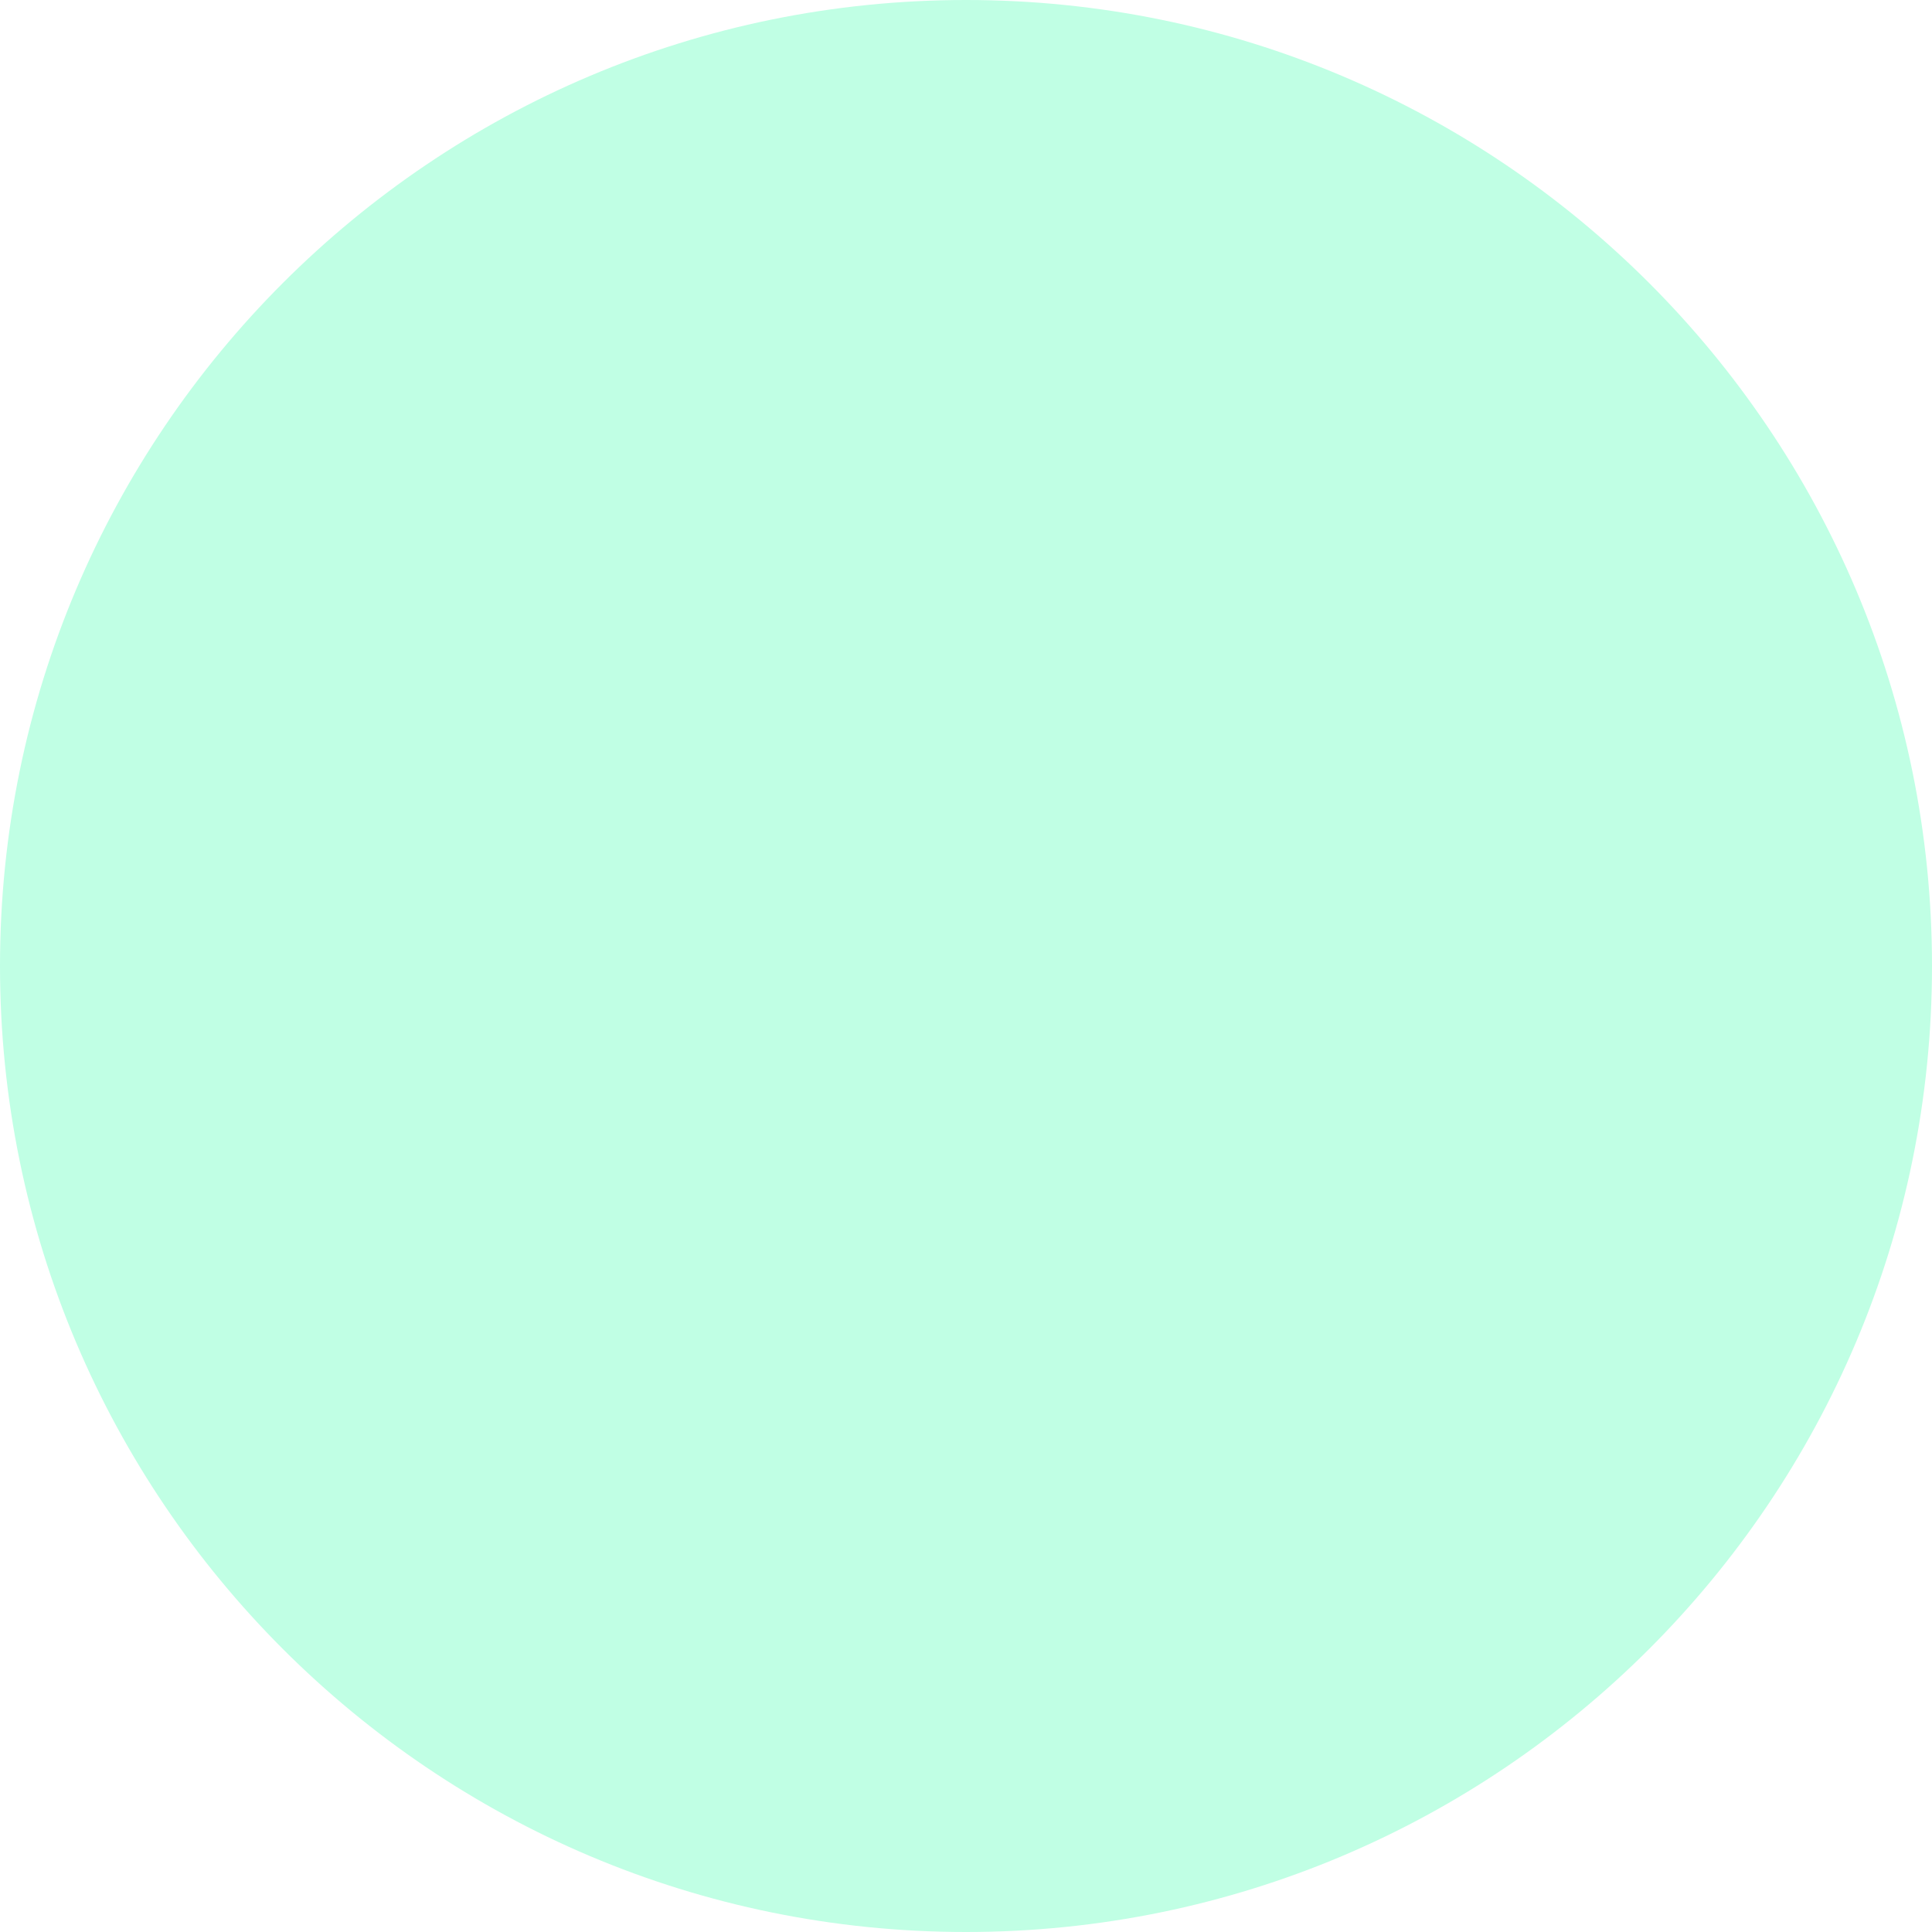
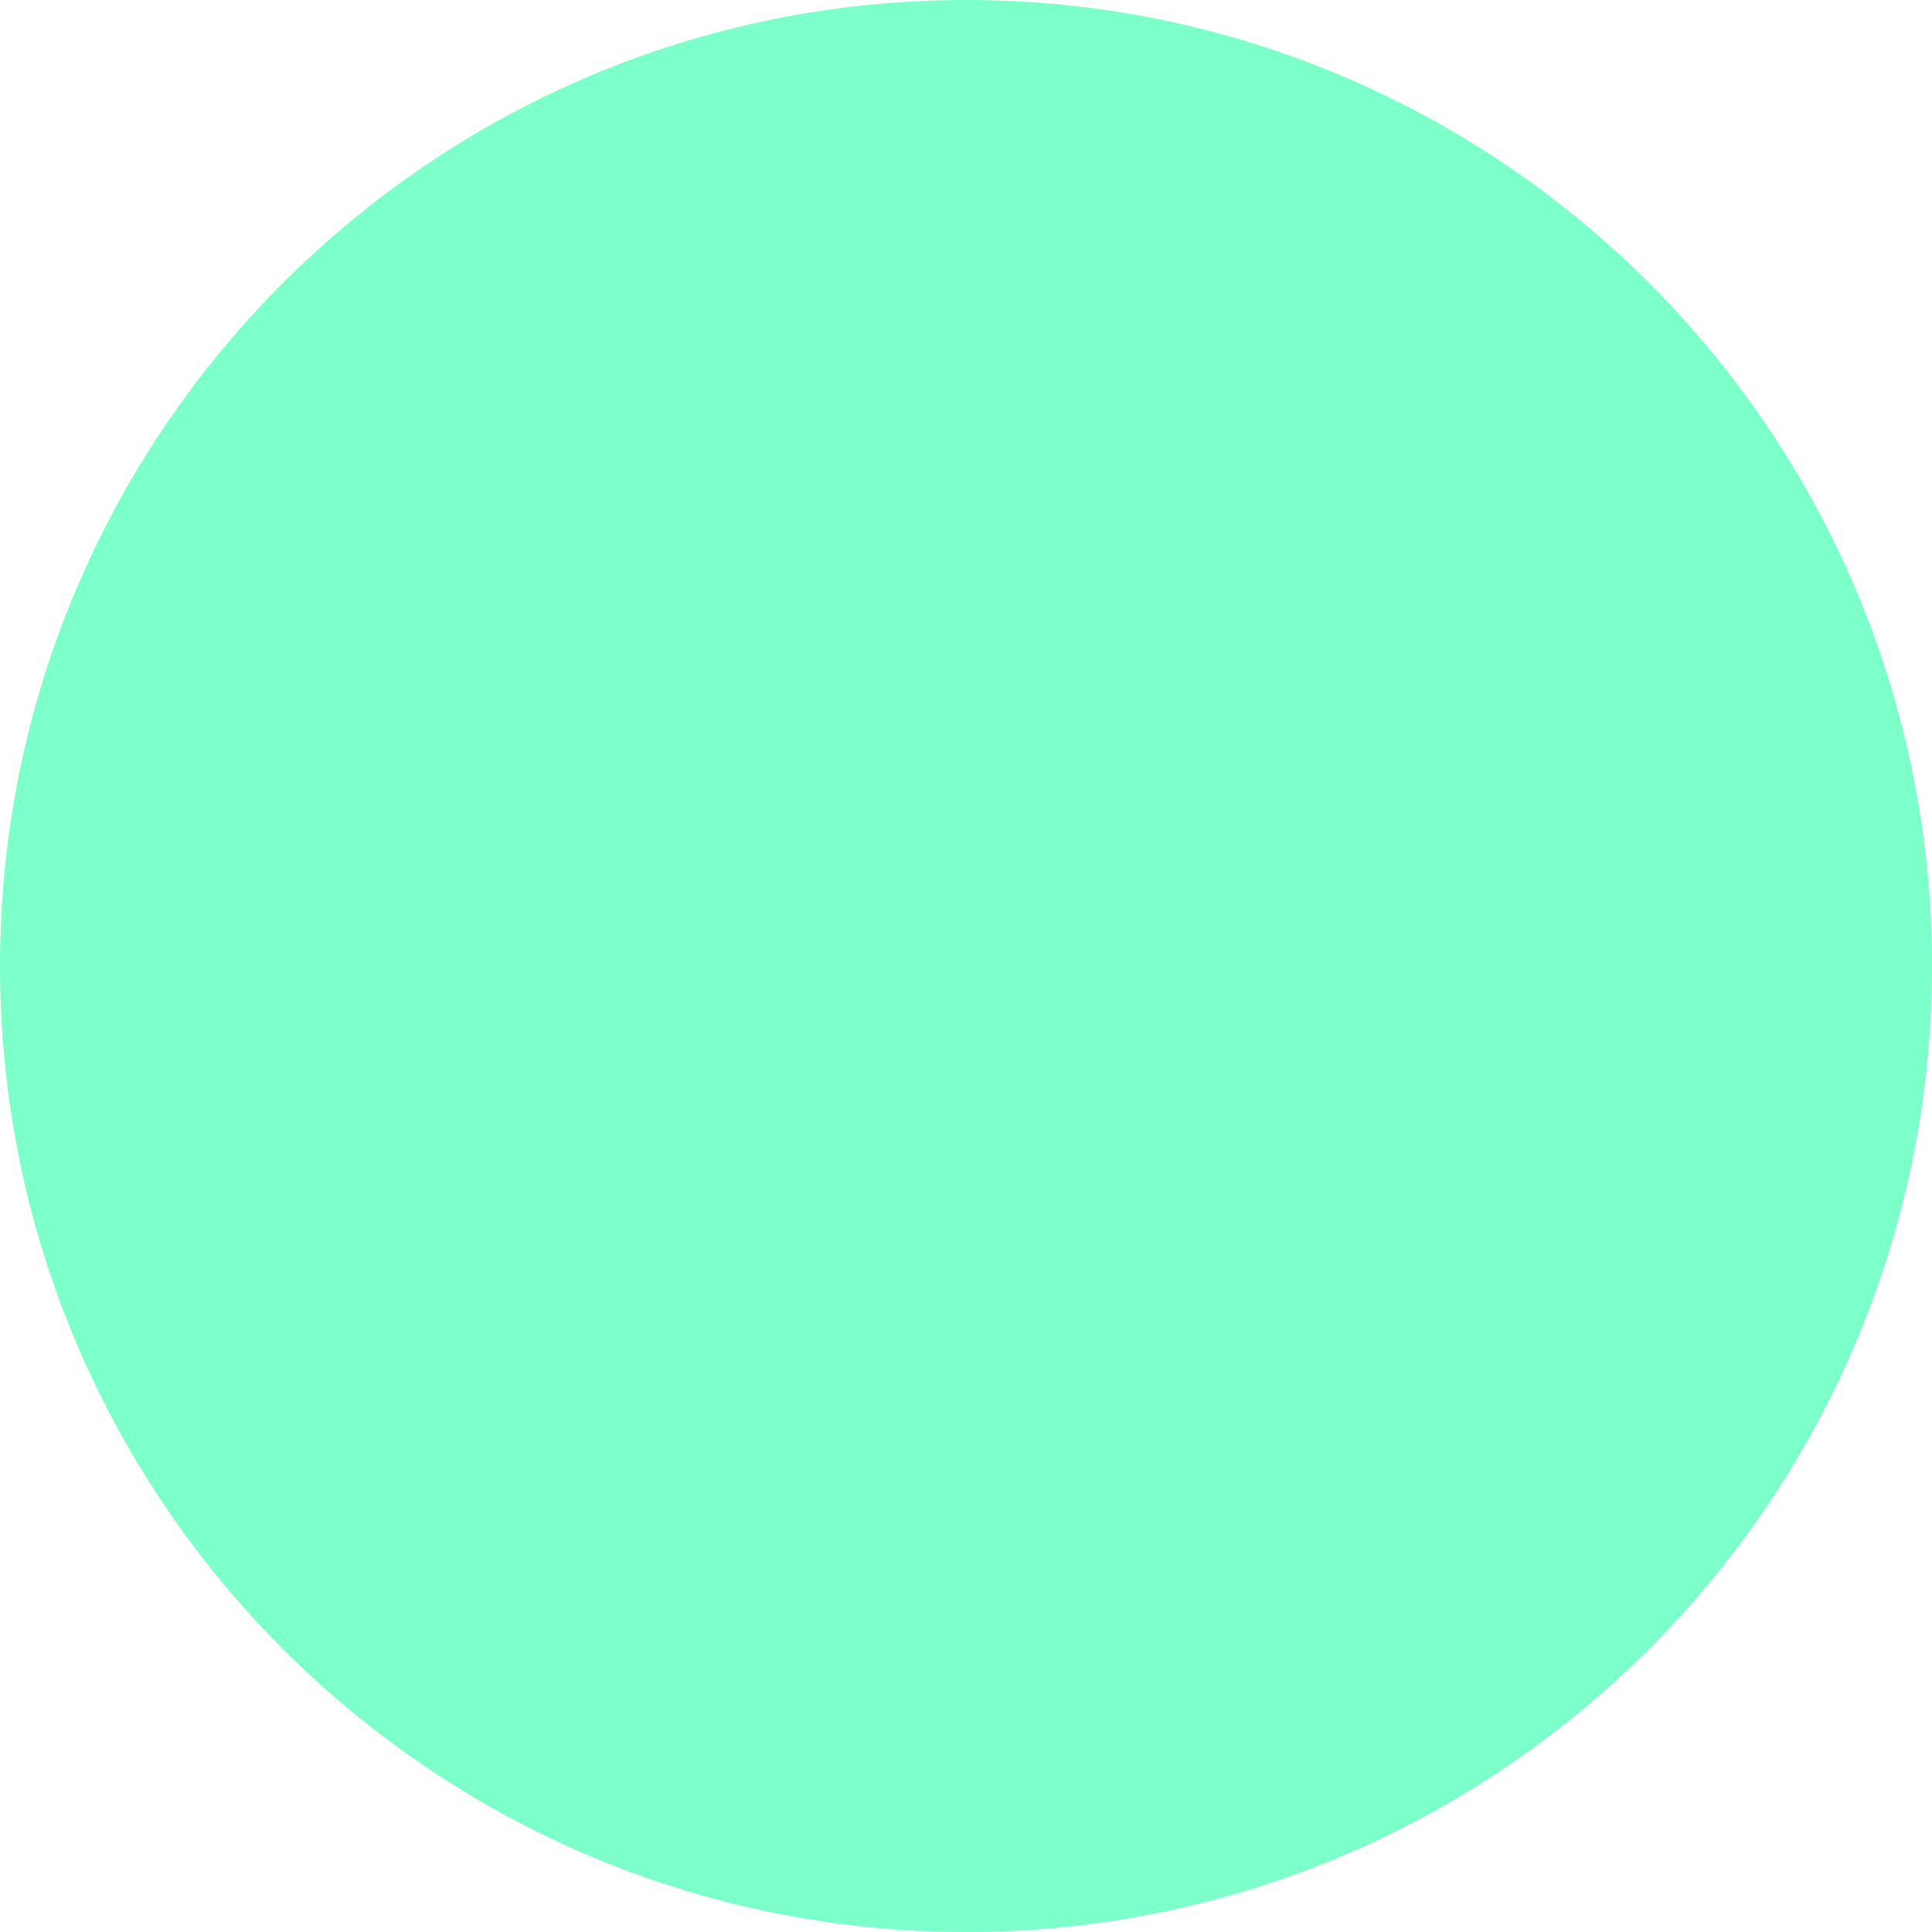
<svg xmlns="http://www.w3.org/2000/svg" version="1.1" id="Layer_1" x="0px" y="0px" viewBox="0 0 240 240" style="enable-background:new 0 0 240 240;" xml:space="preserve">
  <style type="text/css">
- 	.st0{fill:#C0FFE4;}
+ 	.st0{fill:#7dffc9;}
</style>
  <g>
    <circle class="st0" cx="120" cy="120" r="120" />
  </g>
</svg>
